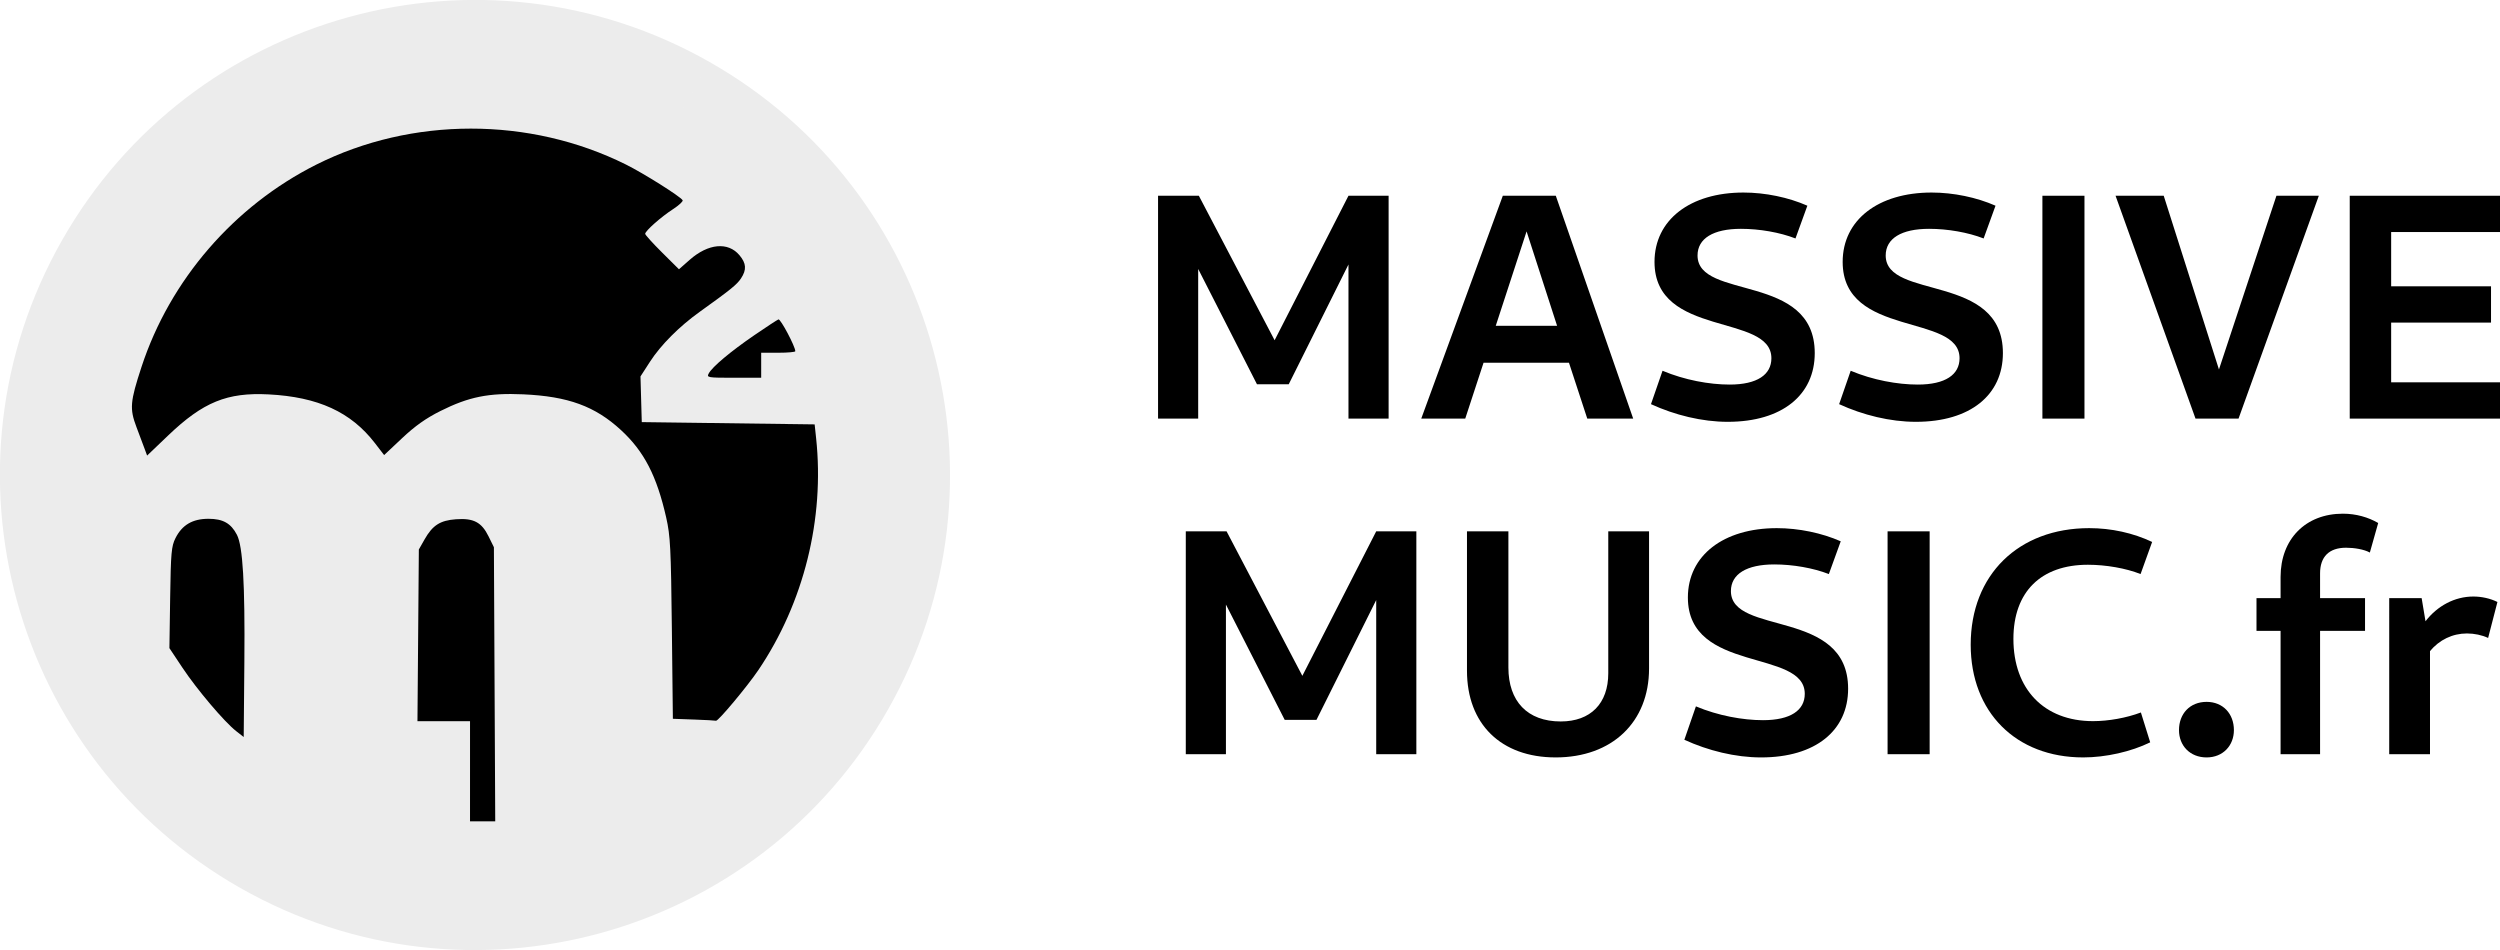
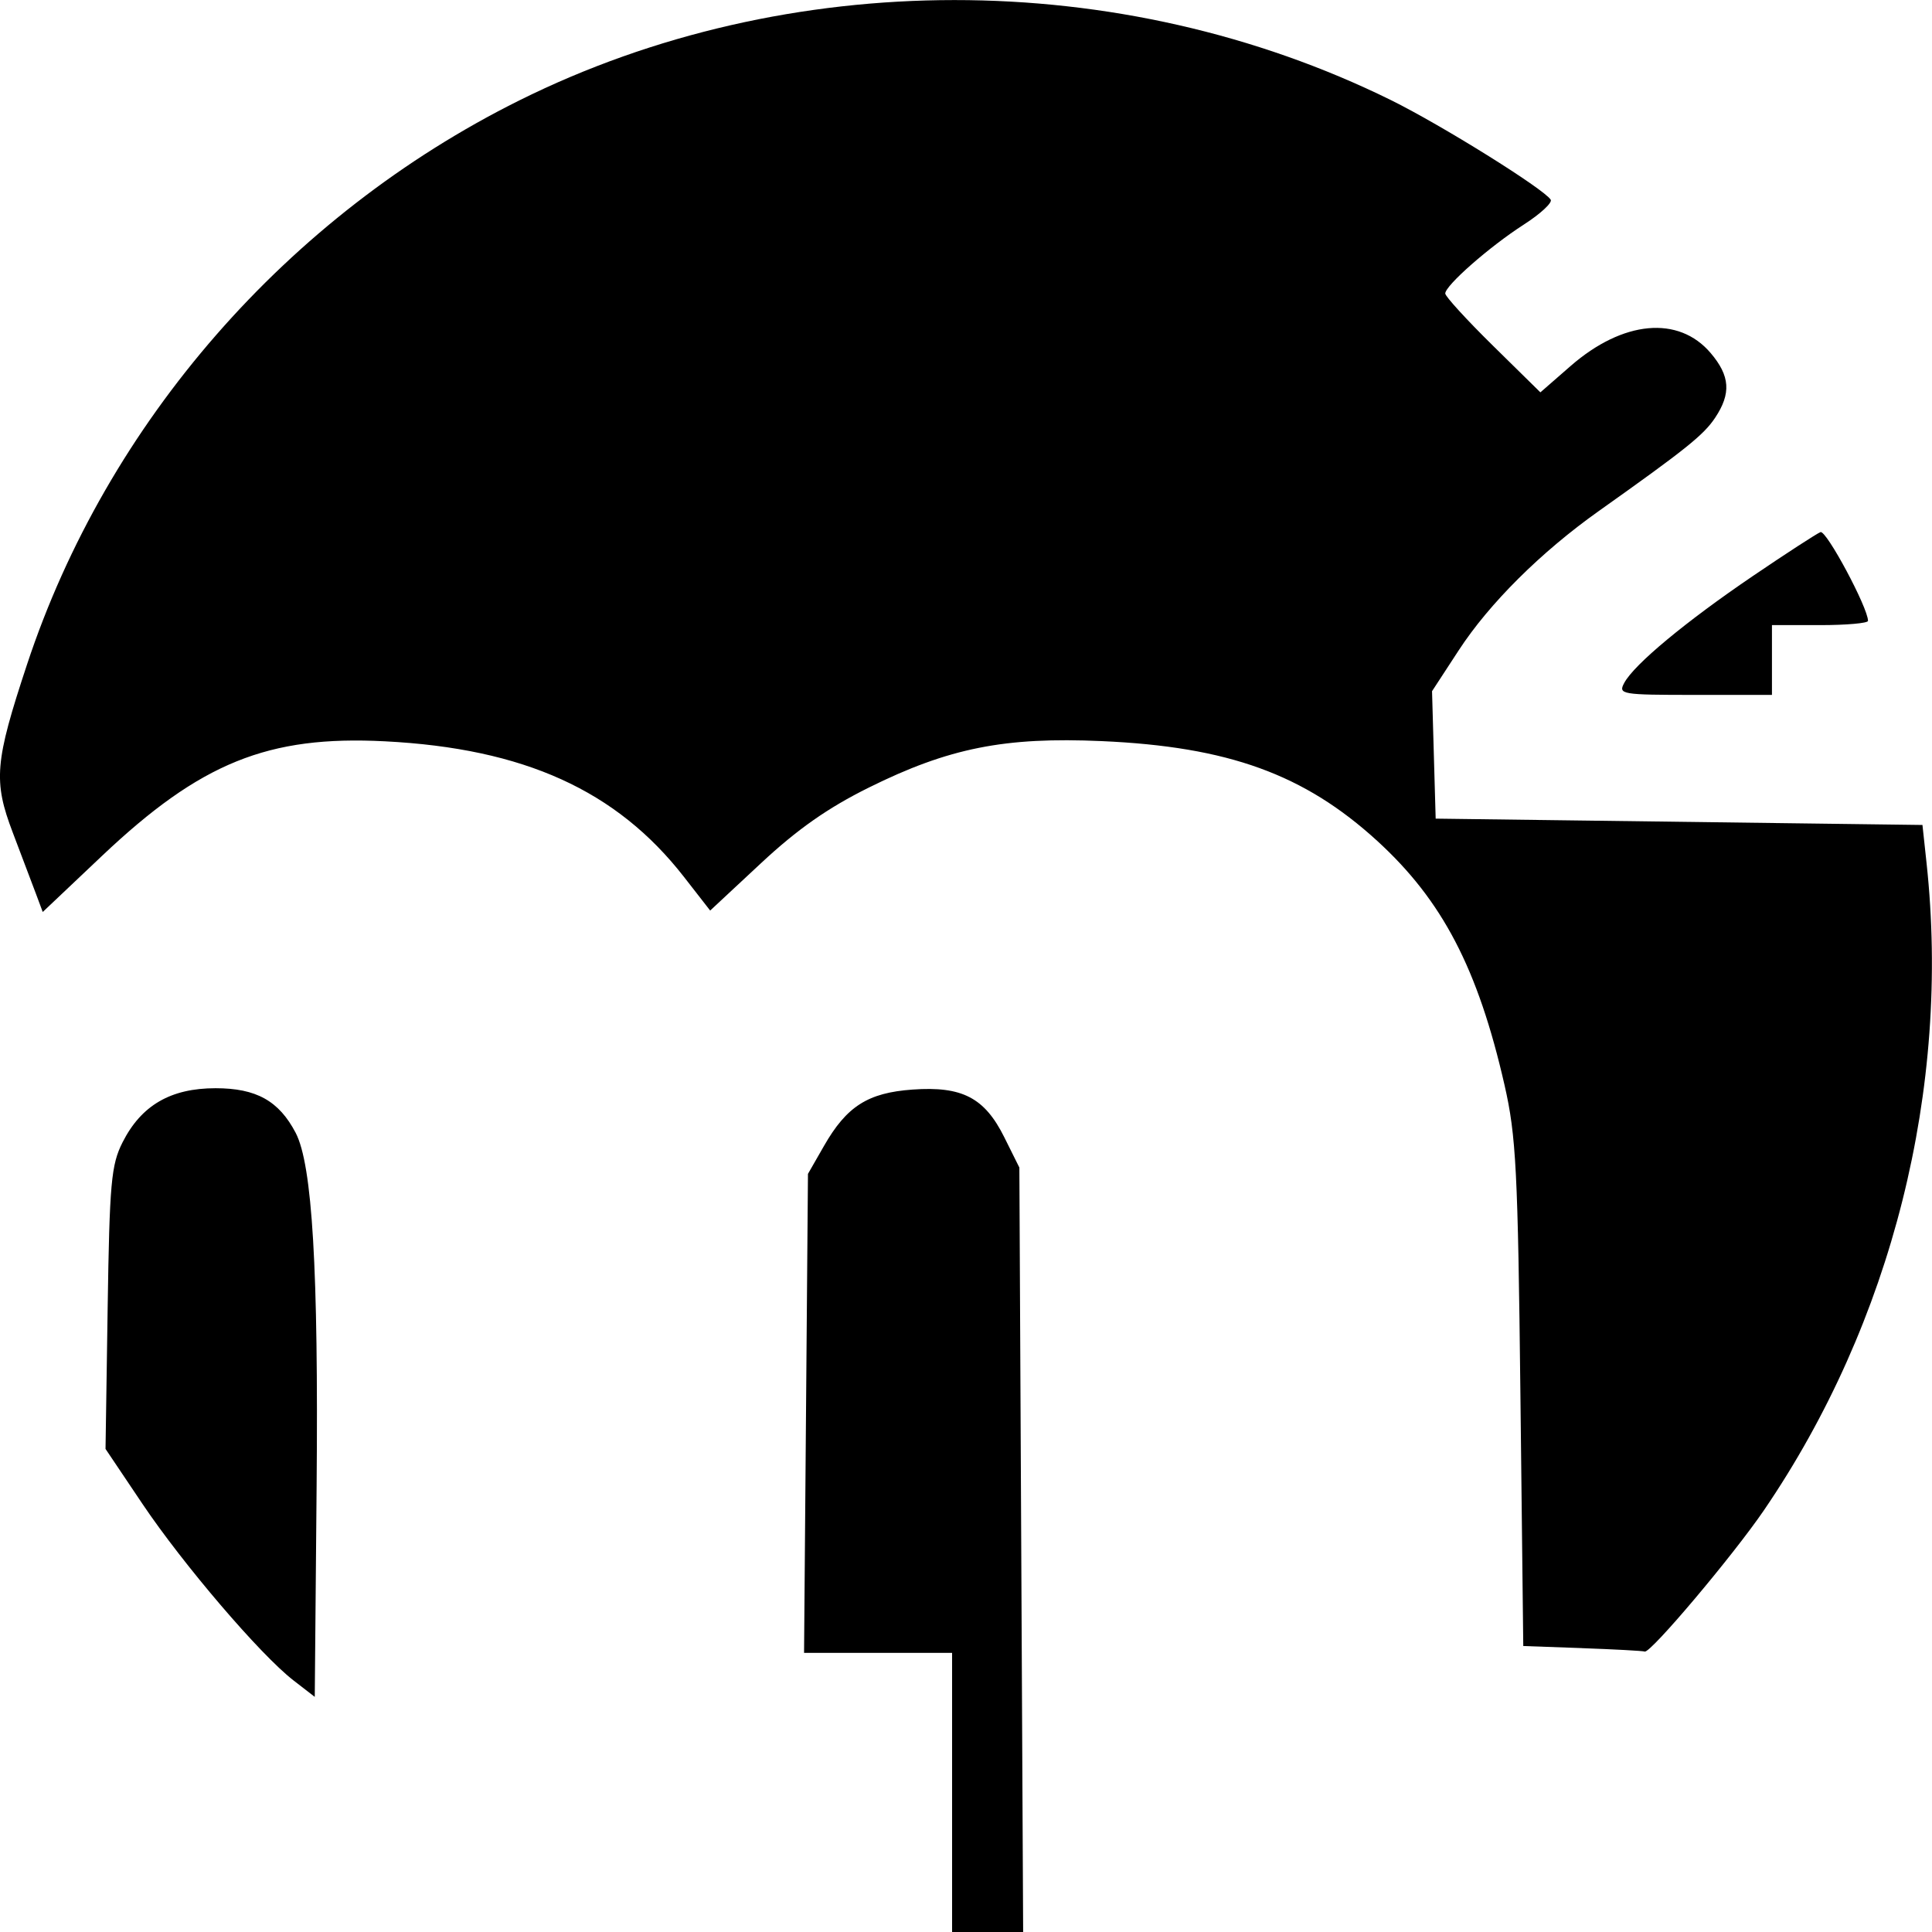
- <svg xmlns="http://www.w3.org/2000/svg" width="145.33" height="55.22" version="1.1" viewBox="0 0 581.3 55.22" id="svg1187">
-   <defs id="defs1191" />
-   <g transform="translate(-312.57,-561.48)" id="g1179">
-     <g transform="translate(-64,537.55)" font-size="160px" letter-spacing="0px" stroke-width="4" word-spacing="0px" id="g1177">
-       <g aria-label="MUSIC.fr" id="g1159">
-         <path d="m652.29 116.47h9.333v-34.795l13.664 26.805h7.392l13.888-27.851v35.84h9.333v-51.819h-9.333l-17.173 33.6-17.621-33.6h-9.483z" color="#000000" id="path1143" />
-         <path d="m738.28 117.22c13.141 0 21.728-8.213 21.728-20.683v-31.883h-9.483v33.003c0 7.019-4.107 11.2-11.051 11.2-7.765 0-12.171-4.704-12.171-12.544v-31.659h-9.632v32.405c0 12.395 7.915 20.16 20.608 20.16z" color="#000000" id="path1145" />
-         <path d="m786.06 117.22c12.693 0 20.235-6.272 20.235-15.979 0-18.741-27.253-12.245-27.253-22.699 0-3.957 3.659-6.197 10.08-6.197 4.331 0 9.035 0.821 12.693 2.24l2.763-7.616c-4.405-1.941-9.781-3.061-14.859-3.061-12.395 0-20.683 6.347-20.683 16.128 0 17.696 27.179 11.872 27.179 22.4 0 3.808-3.285 6.123-9.707 6.123-4.704 0-10.453-1.045-15.605-3.211l-2.688 7.765c5.525 2.539 11.872 4.107 17.845 4.107z" color="#000000" id="path1147" />
-         <path d="m815.47 116.47h9.781v-51.819h-9.781z" color="#000000" id="path1149" />
-         <path d="m860.93 117.22c5.301 0 11.2-1.344 15.605-3.509l-2.165-6.944c-3.36 1.269-7.541 2.016-11.125 2.016-11.424 0-18.517-7.467-18.517-19.115 0-10.976 6.421-17.248 17.323-17.248 4.181 0 8.885 0.821 12.245 2.165l2.688-7.467c-4.405-2.091-9.483-3.211-14.635-3.211-16.427 0-27.552 10.827-27.552 27.104 0 15.68 10.528 26.208 26.133 26.208z" color="#000000" id="path1151" />
-         <path d="m889.65 117.22c3.808 0 6.347-2.763 6.347-6.347 0-3.808-2.539-6.571-6.347-6.571-3.883 0-6.421 2.763-6.421 6.571 0 3.584 2.539 6.347 6.421 6.347z" color="#000000" id="path1153" />
-         <path d="m906.85 116.47h9.184v-28.672h10.453v-7.616h-10.453v-5.749c0-3.883 2.091-5.973 6.048-5.973 1.867 0 4.181 0.373 5.525 1.12l1.941-6.869c-2.315-1.344-5.152-2.165-8.213-2.165-8.661 0-14.485 5.899-14.485 14.709v4.928h-5.6v7.616h5.6z" color="#000000" id="path1155" />
-         <path d="m932.11 116.47h9.483v-23.968c2.165-2.613 5.227-4.107 8.587-4.107 1.717 0 3.509 0.373 4.928 1.045l2.165-8.363c-1.643-0.821-3.659-1.269-5.6-1.269-4.331 0-8.363 2.165-11.125 5.749l-0.896-5.376h-7.541z" color="#000000" id="path1157" />
-       </g>
-       <g aria-label="MASSIVE" id="g1175">
-         <path d="m645.84 38.438h9.333v-34.795l13.664 26.805h7.392l13.888-27.851v35.84h9.333v-51.819h-9.333l-17.173 33.6-17.621-33.6h-9.483z" color="#000000" id="path1161" />
-         <path d="m707.04 38.438h10.229l4.256-12.992h19.861l4.256 12.992h10.677l-17.995-51.819h-12.32zm17.323-21.579 7.168-21.952 7.093 21.952z" color="#000000" id="path1163" />
-         <path d="m778.3 39.185c12.693 0 20.235-6.272 20.235-15.979 0-18.741-27.253-12.245-27.253-22.699 0-3.957 3.659-6.197 10.08-6.197 4.331 0 9.035 0.821 12.693 2.24l2.763-7.616c-4.405-1.941-9.781-3.061-14.859-3.061-12.395 0-20.683 6.347-20.683 16.128 0 17.696 27.179 11.872 27.179 22.4 0 3.808-3.285 6.123-9.707 6.123-4.704 0-10.453-1.045-15.605-3.211l-2.688 7.765c5.525 2.539 11.872 4.107 17.845 4.107z" color="#000000" id="path1165" />
-         <path d="m822.05 39.185c12.693 0 20.235-6.272 20.235-15.979 0-18.741-27.253-12.245-27.253-22.699 0-3.957 3.659-6.197 10.08-6.197 4.331 0 9.035 0.821 12.693 2.24l2.763-7.616c-4.405-1.941-9.781-3.061-14.859-3.061-12.395 0-20.683 6.347-20.683 16.128 0 17.696 27.179 11.872 27.179 22.4 0 3.808-3.285 6.123-9.707 6.123-4.704 0-10.453-1.045-15.605-3.211l-2.688 7.765c5.525 2.539 11.872 4.107 17.845 4.107z" color="#000000" id="path1167" />
-         <path d="m851.47 38.438h9.781v-51.819h-9.781z" color="#000000" id="path1169" />
-         <path d="m887.07 38.438h10.005l18.667-51.819h-9.856l-13.365 40.395-12.843-40.395h-11.2z" color="#000000" id="path1171" />
-         <path d="m922.93 38.438h34.944v-8.437h-25.312v-13.888h23.221v-8.437h-23.221v-12.619h25.312v-8.437h-34.944z" color="#000000" id="path1173" />
-       </g>
-     </g>
+ <svg xmlns="http://www.w3.org/2000/svg" width="50mm" height="50mm" viewBox="0 0 50 50" version="1.1" id="svg933">
+   <defs id="defs927" />
+   <g id="layer1" transform="translate(-3.2830416e-6,-247)">
+     <path style="stroke-width:0.124" id="path903" d="m 24.64,293.388 v -3.612 h -3.831 l 0.101,-12.396 0.415,-0.724 c 0.587,-1.026 1.137,-1.376 2.292,-1.458 1.283,-0.092 1.865,0.21 2.374,1.234 l 0.39,0.784 0.049,9.892 0.049,9.892 H 24.64 Z M 7.593,290.487 C 6.737,289.824 4.741,287.489 3.685,285.918 l -0.954,-1.42 0.055,-3.641 c 0.049,-3.247 0.091,-3.712 0.387,-4.296 0.484,-0.956 1.245,-1.398 2.406,-1.398 1.054,0 1.64,0.327 2.073,1.155 0.431,0.825 0.591,3.536 0.542,9.143 l -0.048,5.454 z m 33.348,-0.834 -1.519,-0.054 -0.074,-6.52 c -0.065,-5.797 -0.111,-6.684 -0.411,-7.998 -0.688,-3.015 -1.609,-4.78 -3.297,-6.321 -1.888,-1.724 -3.853,-2.435 -7.125,-2.58 -2.515,-0.112 -3.964,0.177 -6.033,1.204 -1.055,0.523 -1.847,1.078 -2.788,1.956 l -1.315,1.225 -0.679,-0.872 c -1.744,-2.238 -4.138,-3.324 -7.738,-3.508 -3.026,-0.155 -4.772,0.552 -7.32,2.963 l -1.536,1.454 -0.175,-0.469 c -0.096,-0.258 -0.366,-0.971 -0.6,-1.585 -0.508,-1.334 -0.467,-1.827 0.368,-4.35 2.072,-6.266 6.739,-11.614 12.74,-14.599 6.955,-3.46 15.546,-3.463 22.555,-0.01 1.301,0.641 3.965,2.301 4.138,2.579 0.048,0.077 -0.266,0.368 -0.699,0.646 -0.88,0.565 -2.03,1.574 -2.03,1.782 0,0.075 0.554,0.681 1.231,1.347 l 1.231,1.211 0.782,-0.682 c 1.354,-1.18 2.794,-1.313 3.625,-0.335 0.503,0.592 0.534,1.046 0.115,1.675 -0.296,0.445 -0.755,0.813 -3.007,2.411 -1.5,1.064 -2.837,2.393 -3.629,3.608 l -0.69,1.057 0.047,1.649 0.047,1.649 12.598,0.164 0.106,0.985 c 0.629,5.828 -0.895,11.894 -4.206,16.747 -0.806,1.181 -2.938,3.708 -3.087,3.66 -0.059,-0.019 -0.79,-0.058 -1.625,-0.088 z m 1.095,-24.981 c 0.259,-0.48 1.588,-1.583 3.324,-2.762 0.866,-0.588 1.656,-1.1 1.754,-1.139 0.15,-0.059 1.23,1.957 1.23,2.297 0,0.06 -0.559,0.11 -1.243,0.11 h -1.243 v 1.806 h -1.995 c -1.908,0 -1.988,-0.014 -1.827,-0.312 z" />
  </g>
-   <path style="fill:#ececec;fill-opacity:1" id="path1181" d="M 164.99,-68.41 A 110.44,110.44 0 0 1 206.472,82.17 110.44,110.44 0 0 1 55.892,123.653 110.44,110.44 0 0 1 14.407,-26.927 110.44,110.44 0 0 1 164.987,-68.413 L 110.442,27.619 Z" />
-   <path style="stroke-width:0.397" id="path1183" d="M 109.29,96.51 V 84.874 H 97.067 l 0.323,-39.931 1.322,-2.333 c 1.873,-3.304 3.627,-4.431 7.312,-4.698 4.095,-0.296 5.95,0.678 7.574,3.975 l 1.244,2.527 0.155,31.866 0.155,31.866 h -5.864 z M 54.902,87.166 C 52.171,85.028 45.8,77.508 42.433,72.448 l -3.043,-4.573 0.176,-11.73 c 0.157,-10.461 0.29,-11.958 1.234,-13.839 1.545,-3.079 3.971,-4.503 7.676,-4.503 3.365,0 5.234,1.052 6.614,3.721 1.374,2.657 1.887,11.391 1.73,29.452 l -0.153,17.57 z m 106.4,-2.685 -4.846,-0.174 -0.235,-21.004 c -0.209,-18.674 -0.354,-21.532 -1.311,-25.764 -2.196,-9.712 -5.133,-15.398 -10.519,-20.362 -6.024,-5.552 -12.294,-7.845 -22.732,-8.313 -8.024,-0.359 -12.646,0.572 -19.249,3.877 -3.366,1.685 -5.892,3.474 -8.896,6.3 l -4.195,3.947 -2.167,-2.809 c -5.563,-7.211 -13.202,-10.707 -24.69,-11.301 -9.656,-0.499 -15.227,1.777 -23.355,9.543 l -4.901,4.683 -0.557,-1.51 c -0.307,-0.83 -1.168,-3.128 -1.915,-5.105 -1.622,-4.296 -1.489,-5.885 1.174,-14.014 6.612,-20.186 21.503,-37.413 40.649,-47.029 22.192,-11.146 49.602,-11.155 71.965,-0.026 4.151,2.066 12.651,7.413 13.202,8.306 0.154,0.249 -0.849,1.185 -2.23,2.08 -2.808,1.82 -6.477,5.071 -6.477,5.739 0,0.24 1.767,2.192 3.927,4.338 l 3.927,3.901 2.496,-2.197 c 4.319,-3.801 8.915,-4.229 11.567,-1.077 1.603,1.906 1.703,3.369 0.366,5.396 -0.945,1.433 -2.41,2.619 -9.594,7.766 -4.785,3.429 -9.051,7.71 -11.579,11.621 l -2.202,3.406 0.15,5.312 0.15,5.312 40.196,0.529 0.339,3.173 c 2.007,18.774 -2.854,38.316 -13.42,53.947 -2.572,3.805 -9.373,11.945 -9.851,11.79 -0.187,-0.06 -2.52,-0.188 -5.185,-0.284 z m 3.495,-80.473 c 0.827,-1.545 5.065,-5.101 10.607,-8.898 2.763,-1.894 5.282,-3.545 5.597,-3.669 0.48,-0.189 3.923,6.304 3.923,7.398 0,0.195 -1.785,0.354 -3.967,0.354 h -3.967 v 5.818 h -6.365 c -6.087,0 -6.342,-0.044 -5.828,-1.004 z" />
</svg>
